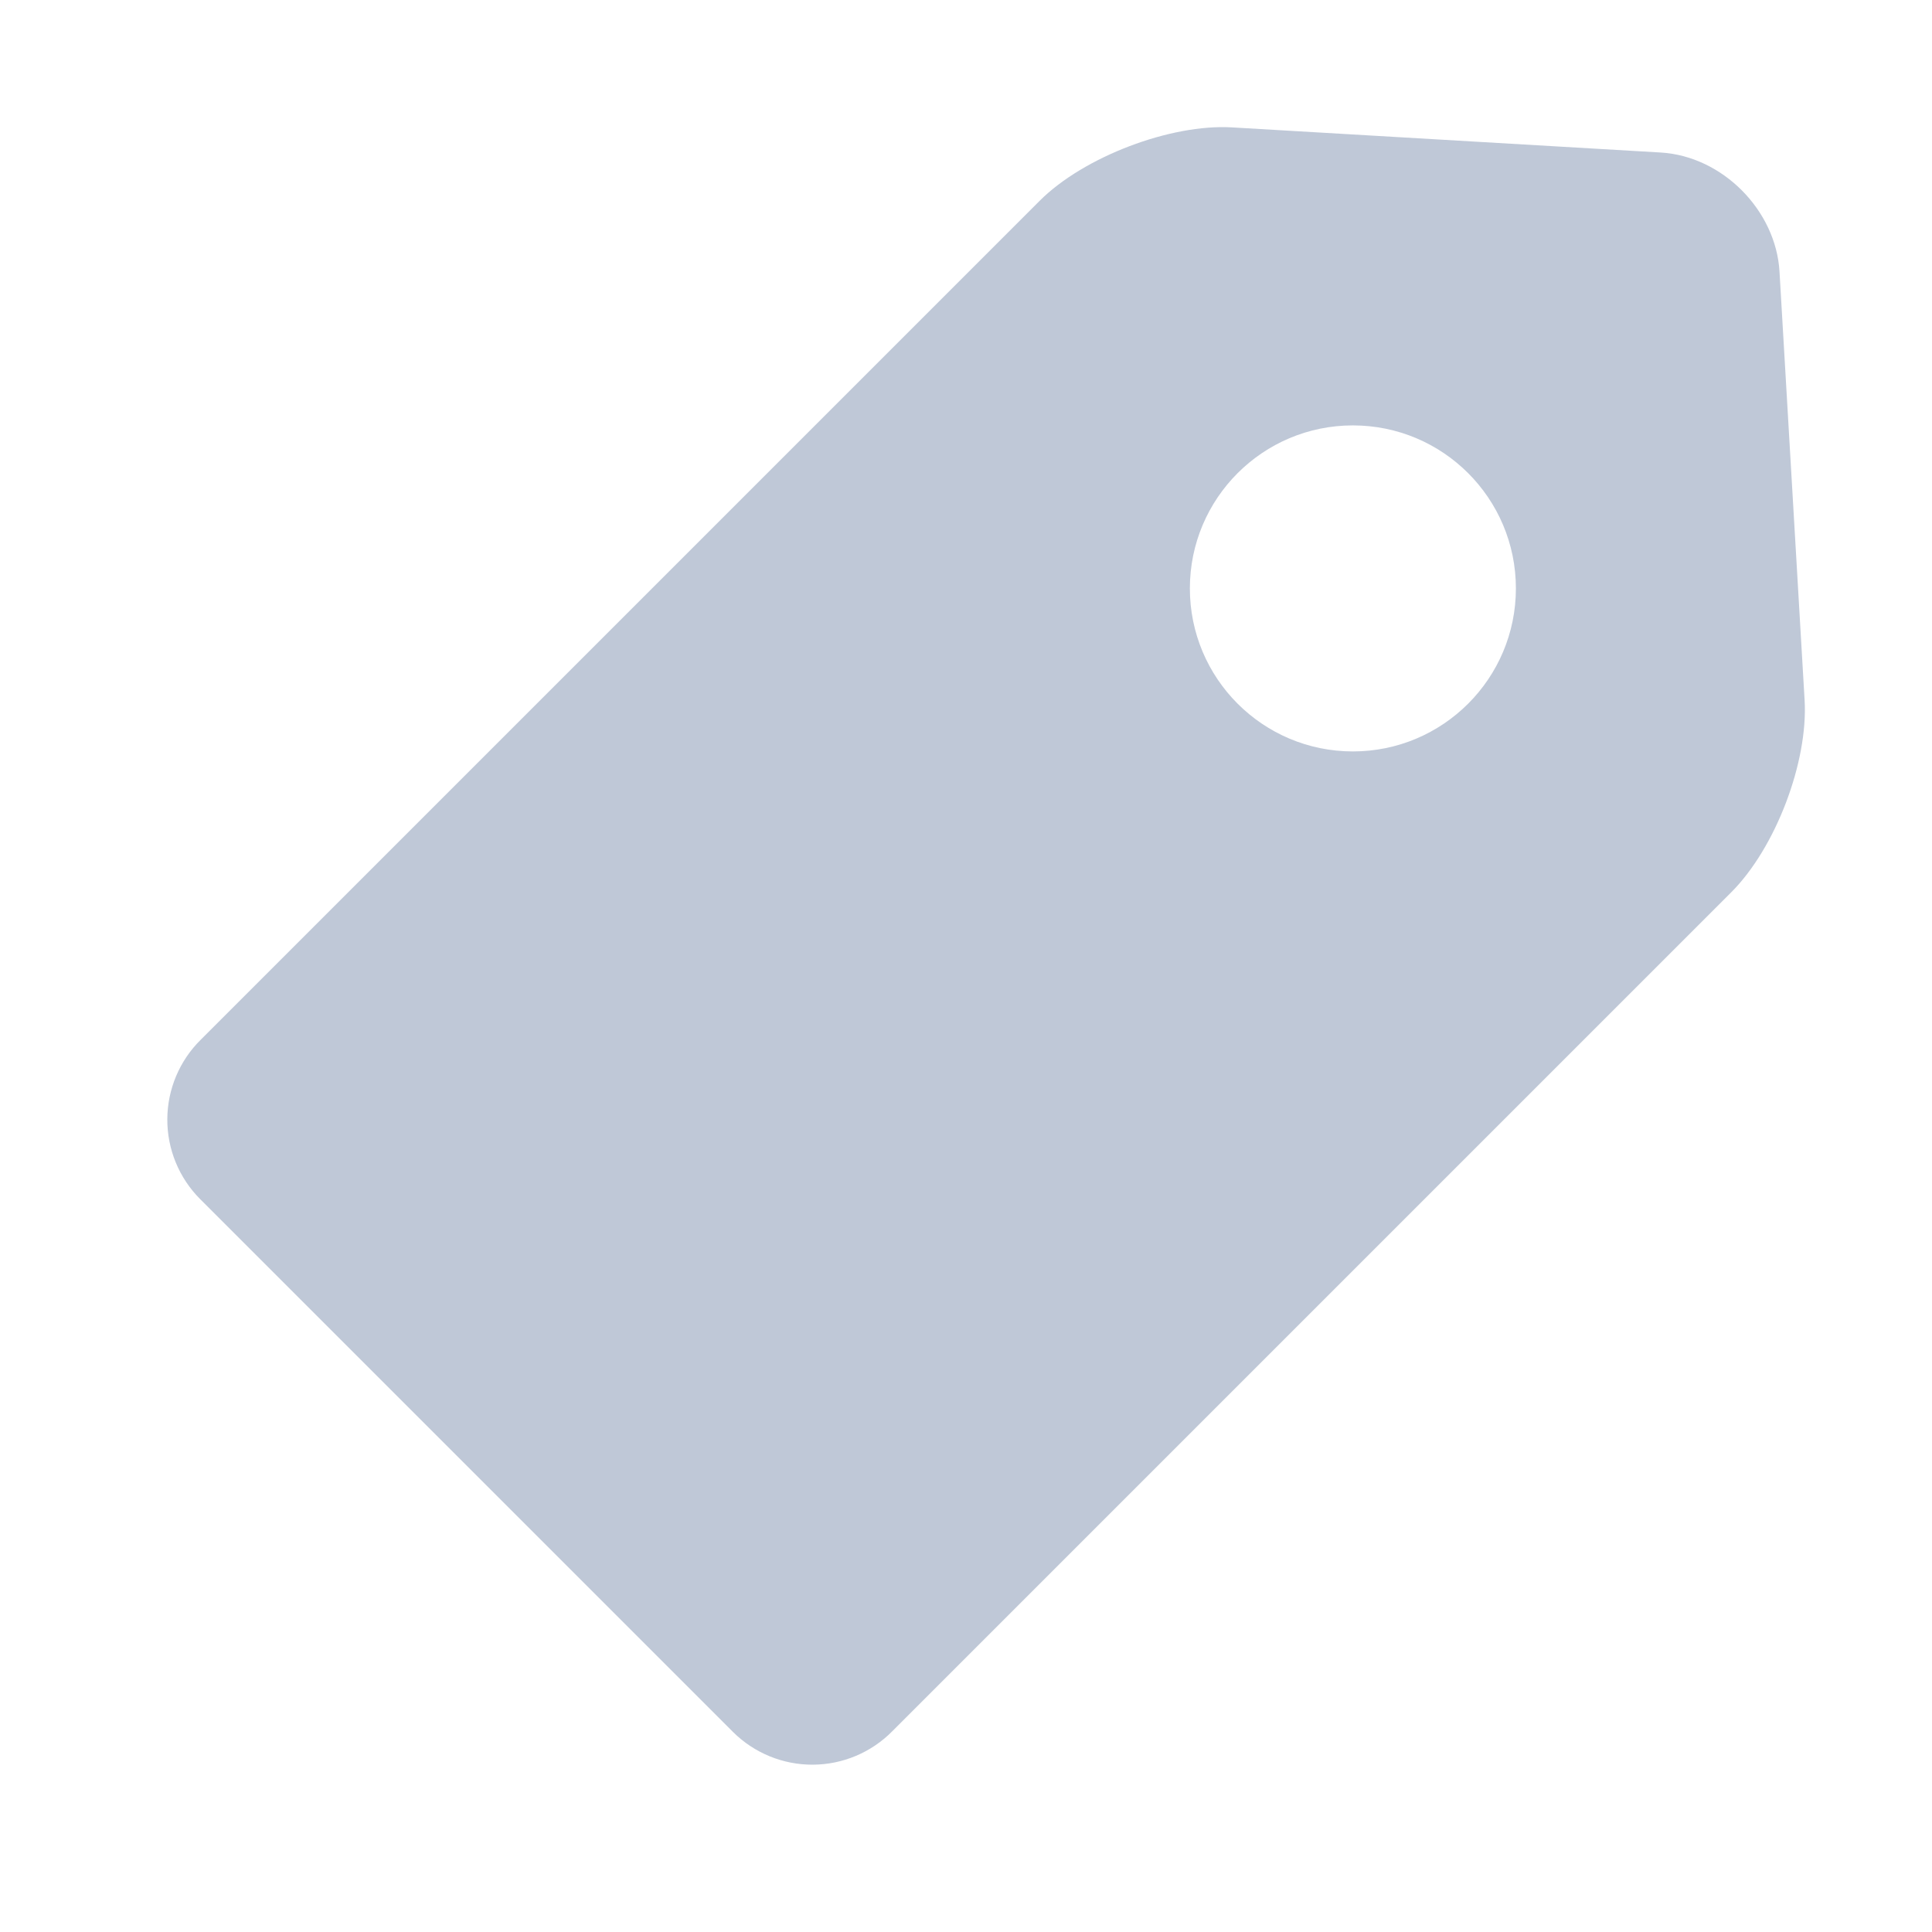
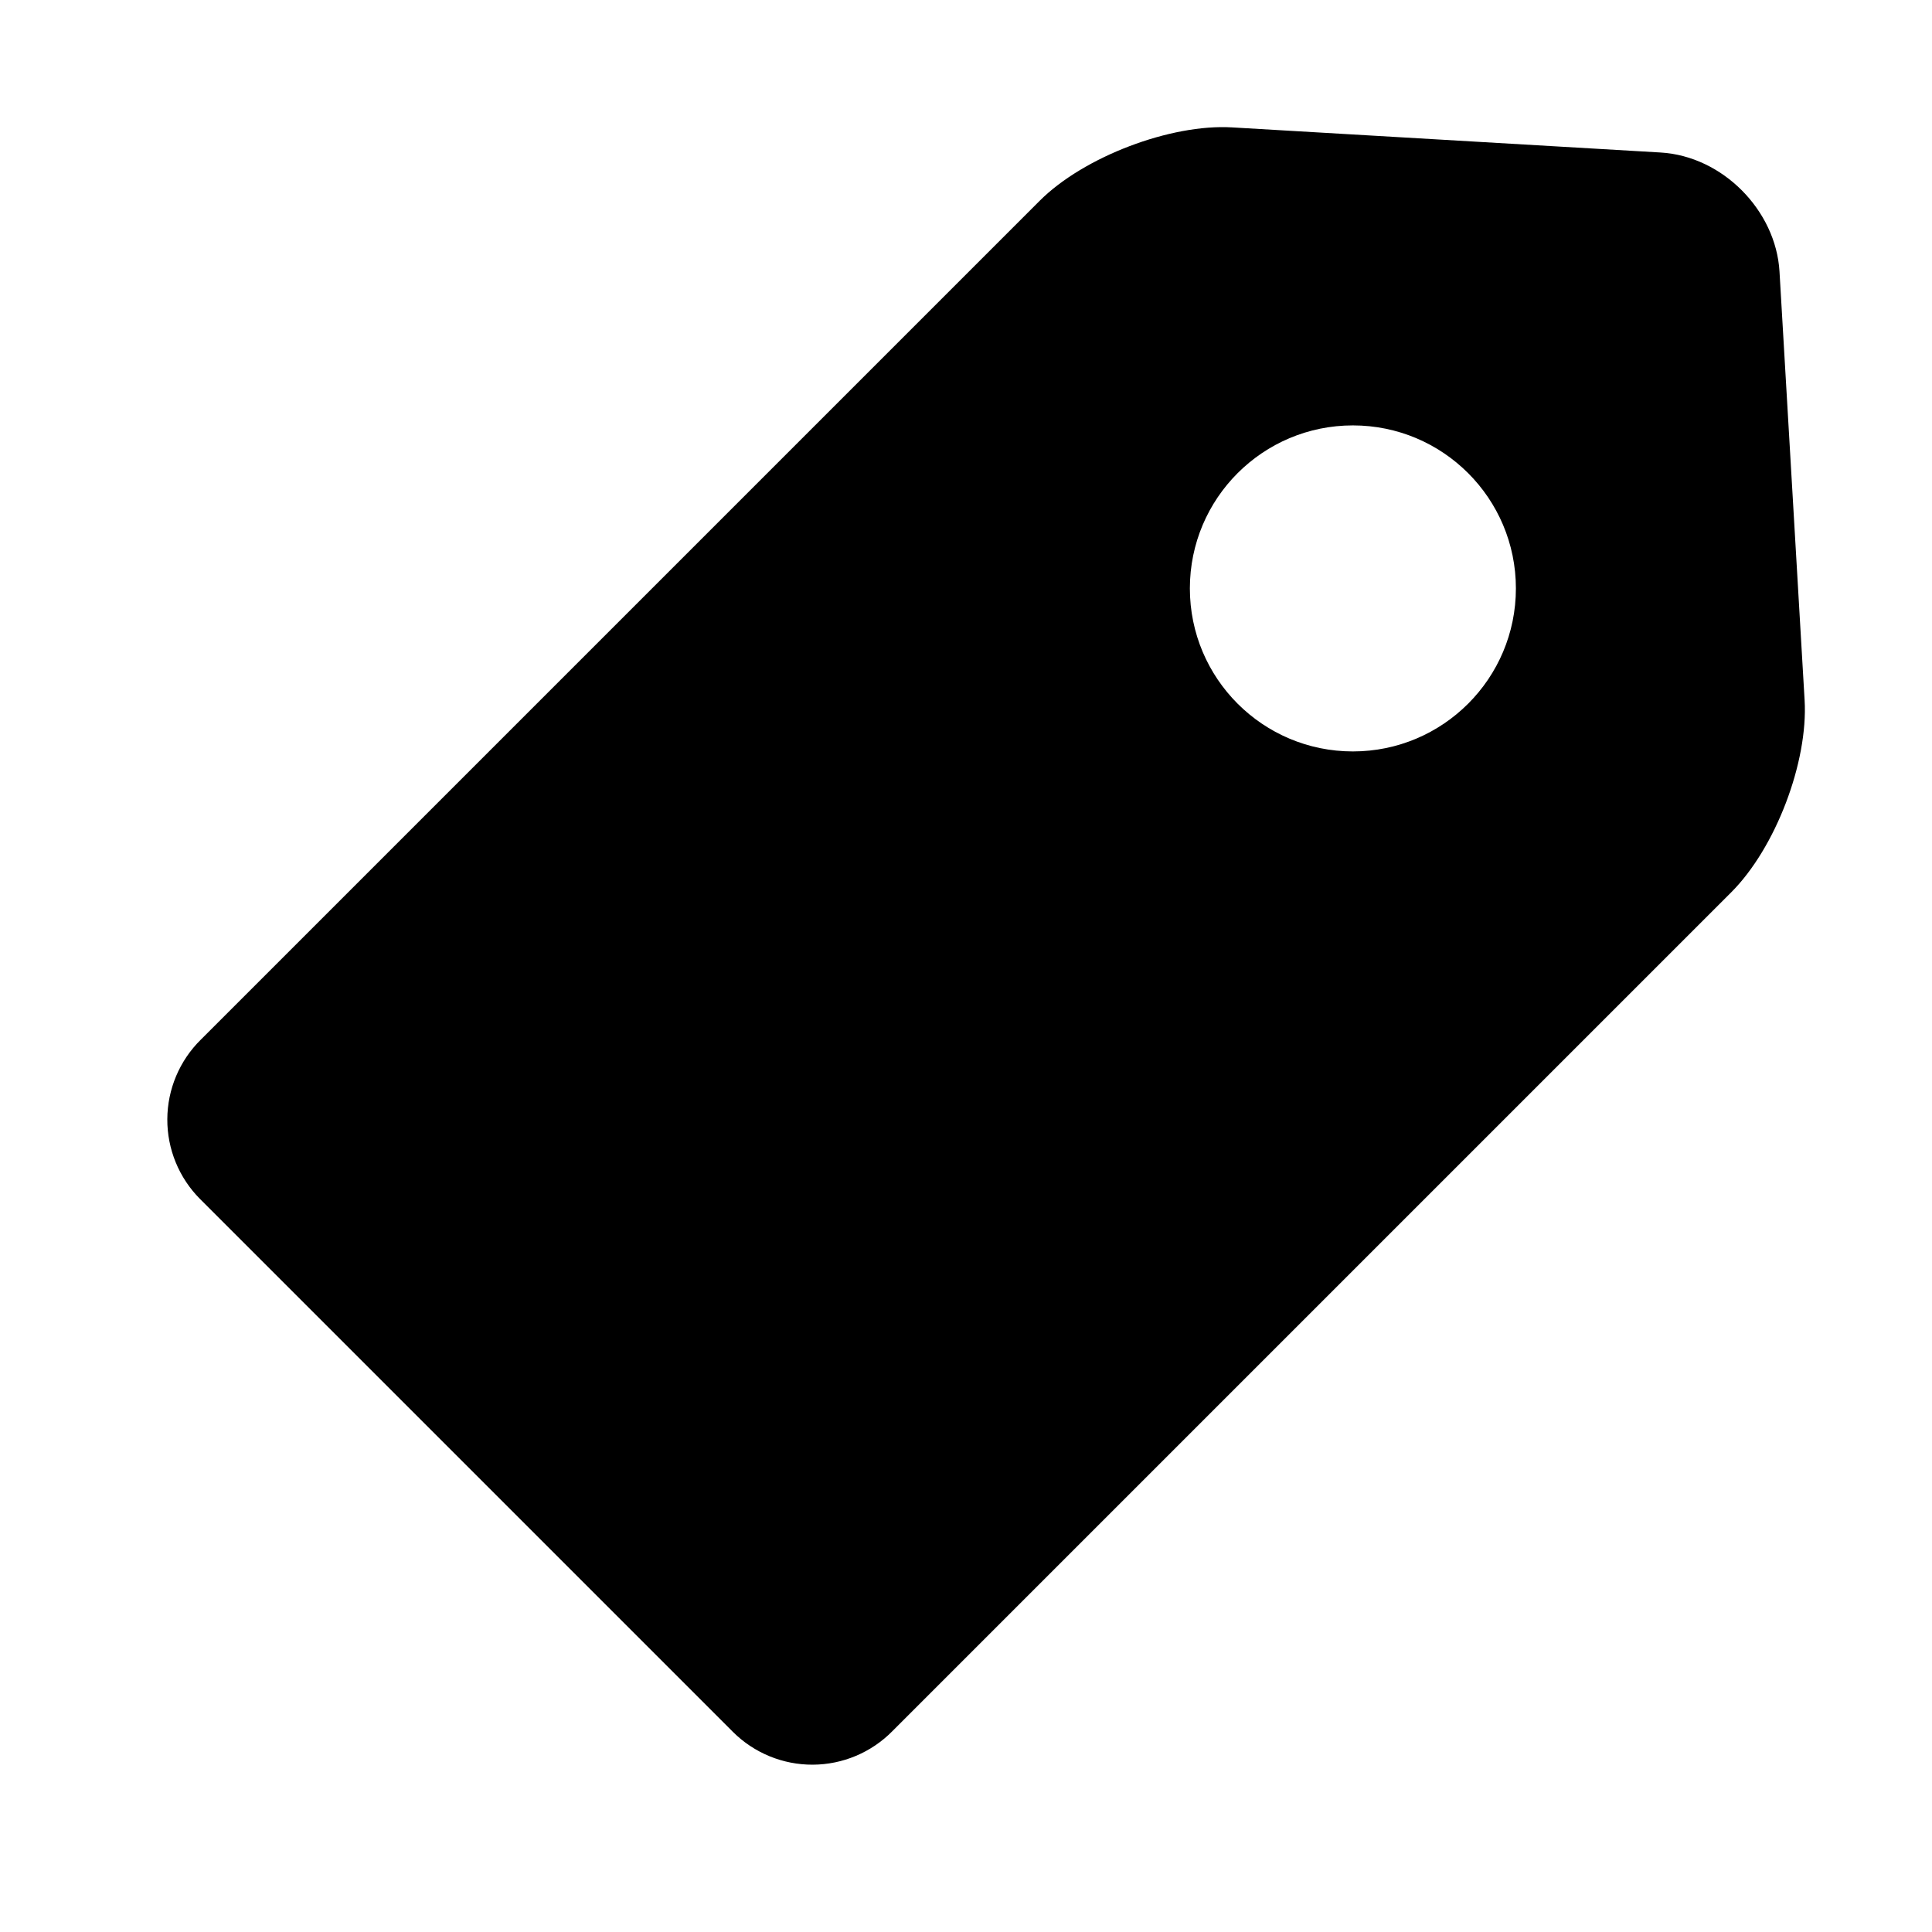
<svg xmlns="http://www.w3.org/2000/svg" width="16" height="16" viewBox="0 0 16 16">
-   <path d="M1.657 9.93a.931.931 0 0 1 .006-1.32L8.61 1.663c.366-.366 1.087-.638 1.593-.608l3.549.208c.514.03.955.48.985.985l.208 3.55c.03.513-.24 1.224-.608 1.592L7.39 14.337a.931.931 0 0 1-1.32.006L1.657 9.93zm9.547-3.707a1.35 1.35 0 1 0 0-2.7 1.35 1.35 0 0 0 0 2.7z" fill="#BFC8D7" fill-rule="evenodd" />
+   <path d="M1.657 9.93a.931.931 0 0 1 .006-1.32L8.61 1.663c.366-.366 1.087-.638 1.593-.608l3.549.208c.514.03.955.48.985.985l.208 3.55c.03.513-.24 1.224-.608 1.592L7.39 14.337a.931.931 0 0 1-1.32.006L1.657 9.93zm9.547-3.707a1.35 1.35 0 1 0 0-2.7 1.35 1.35 0 0 0 0 2.7z" fill-rule="evenodd" />
</svg>
